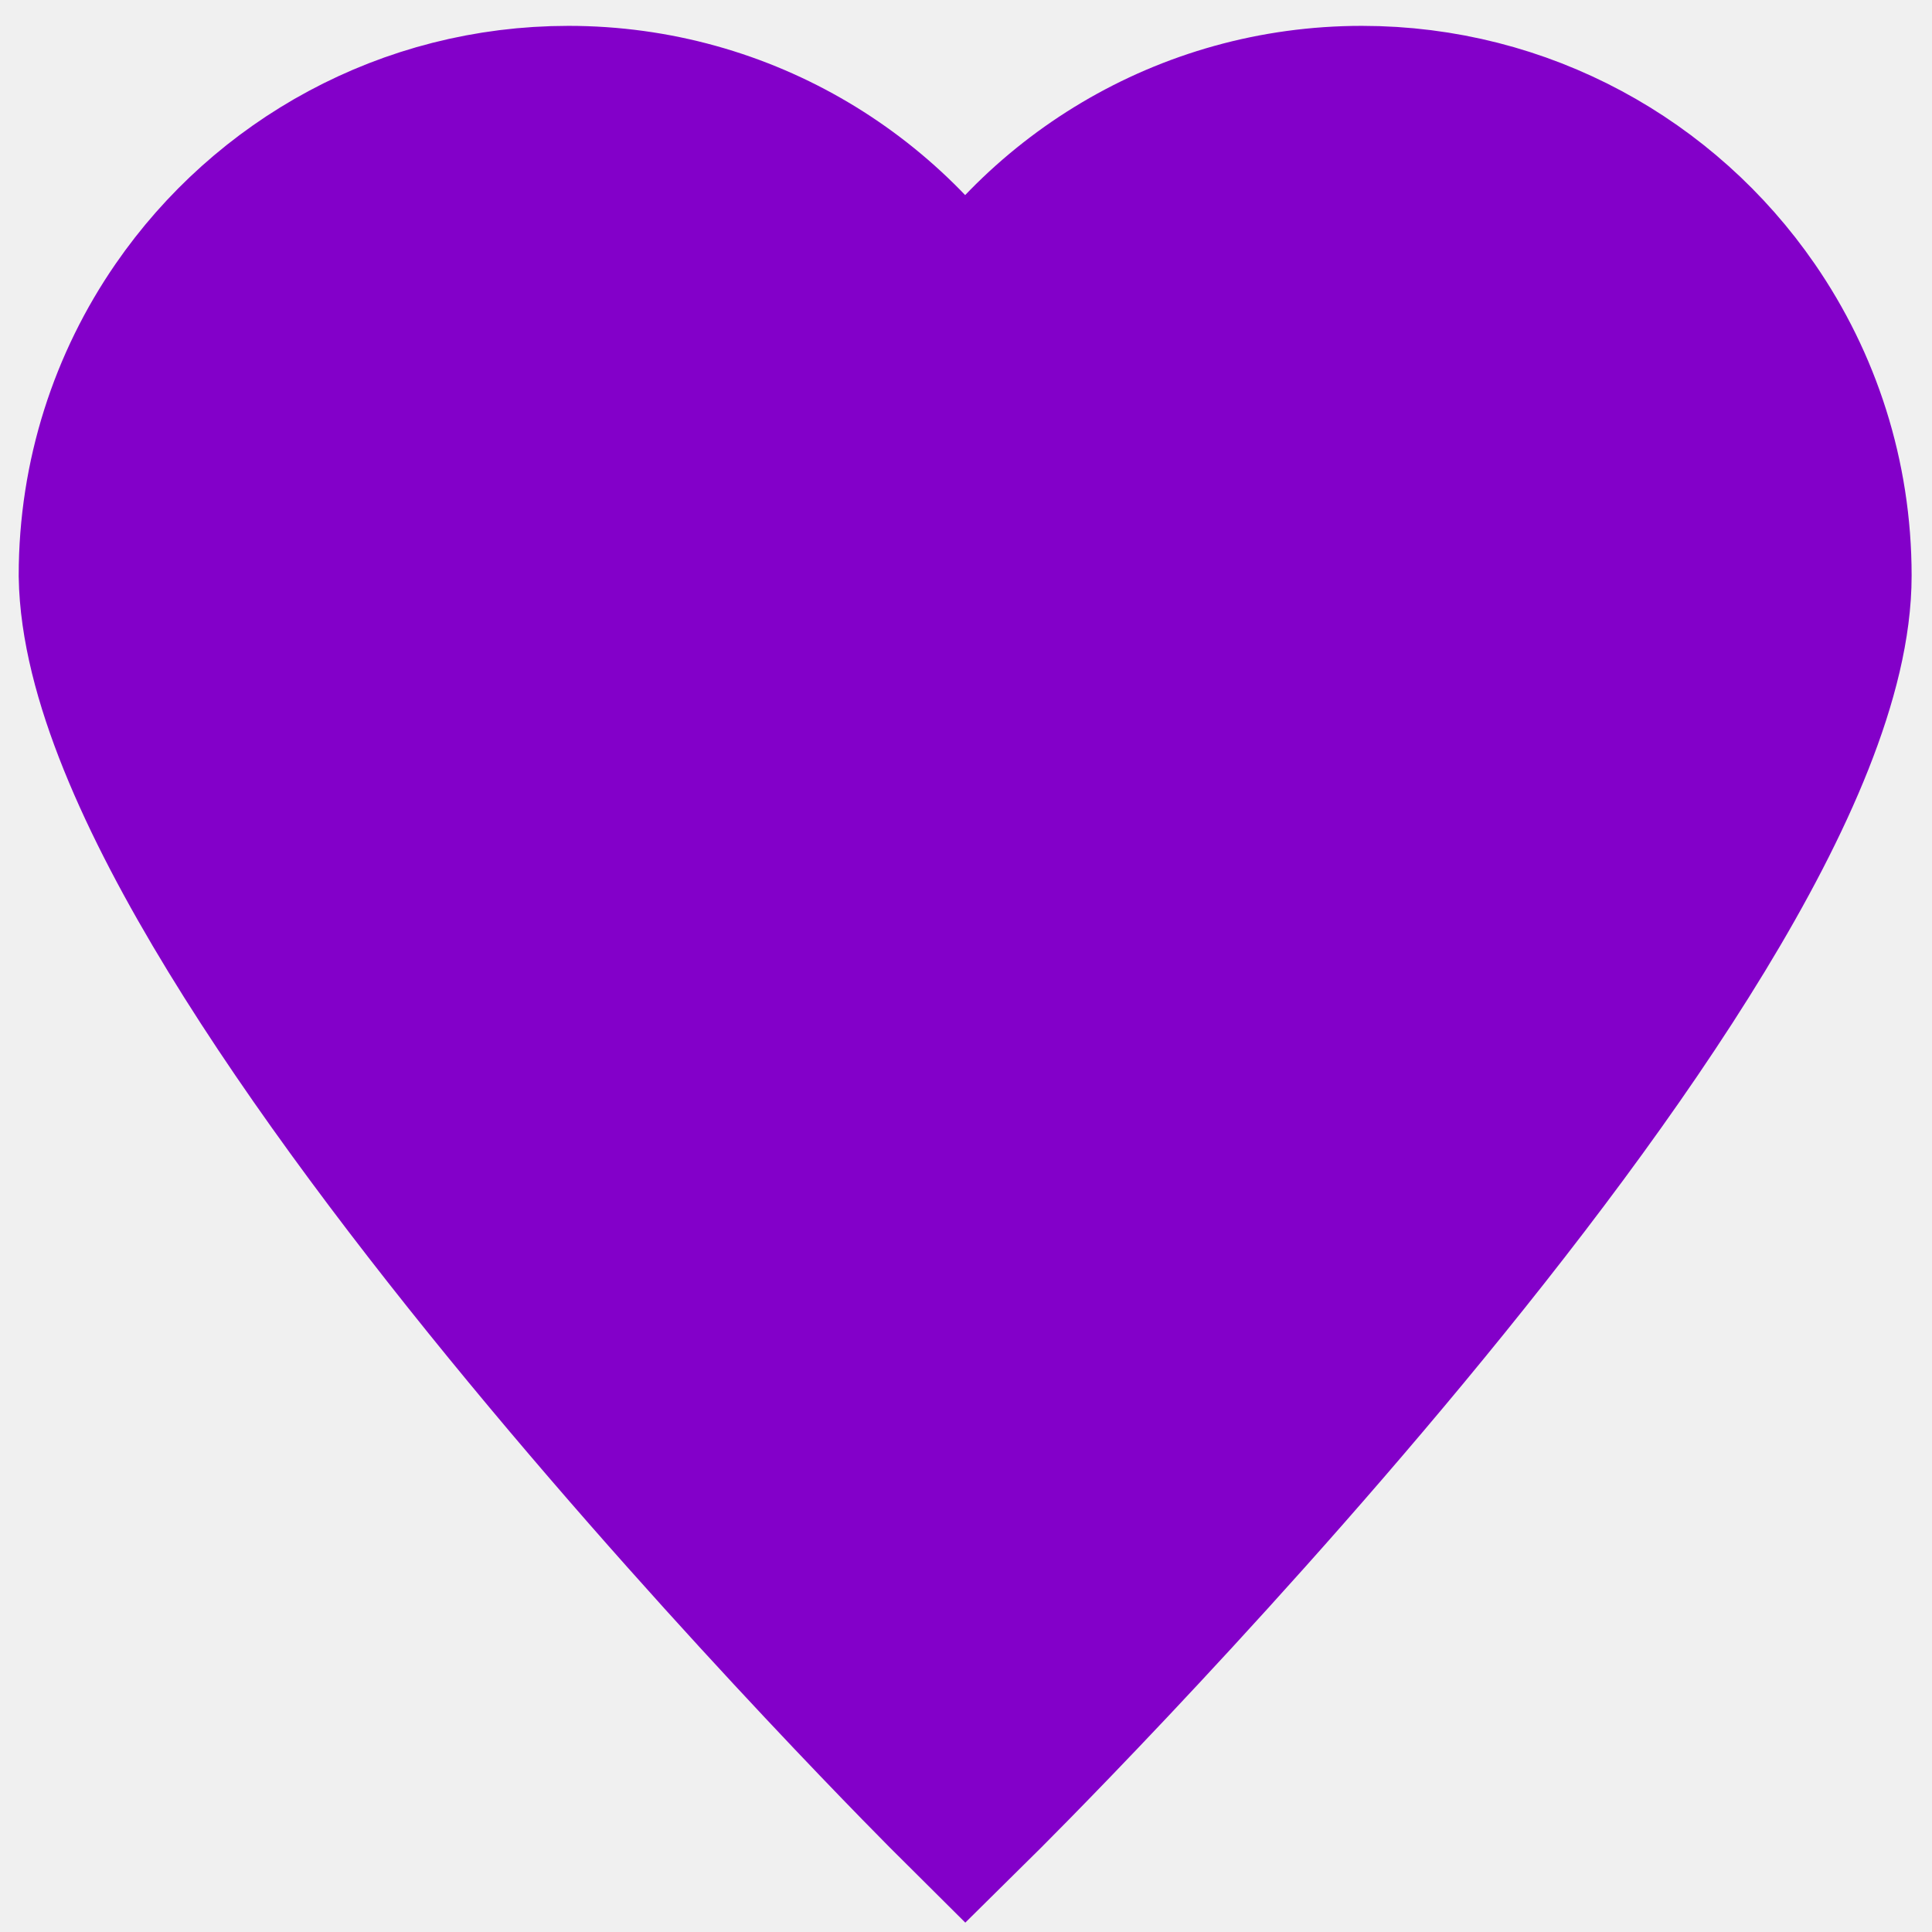
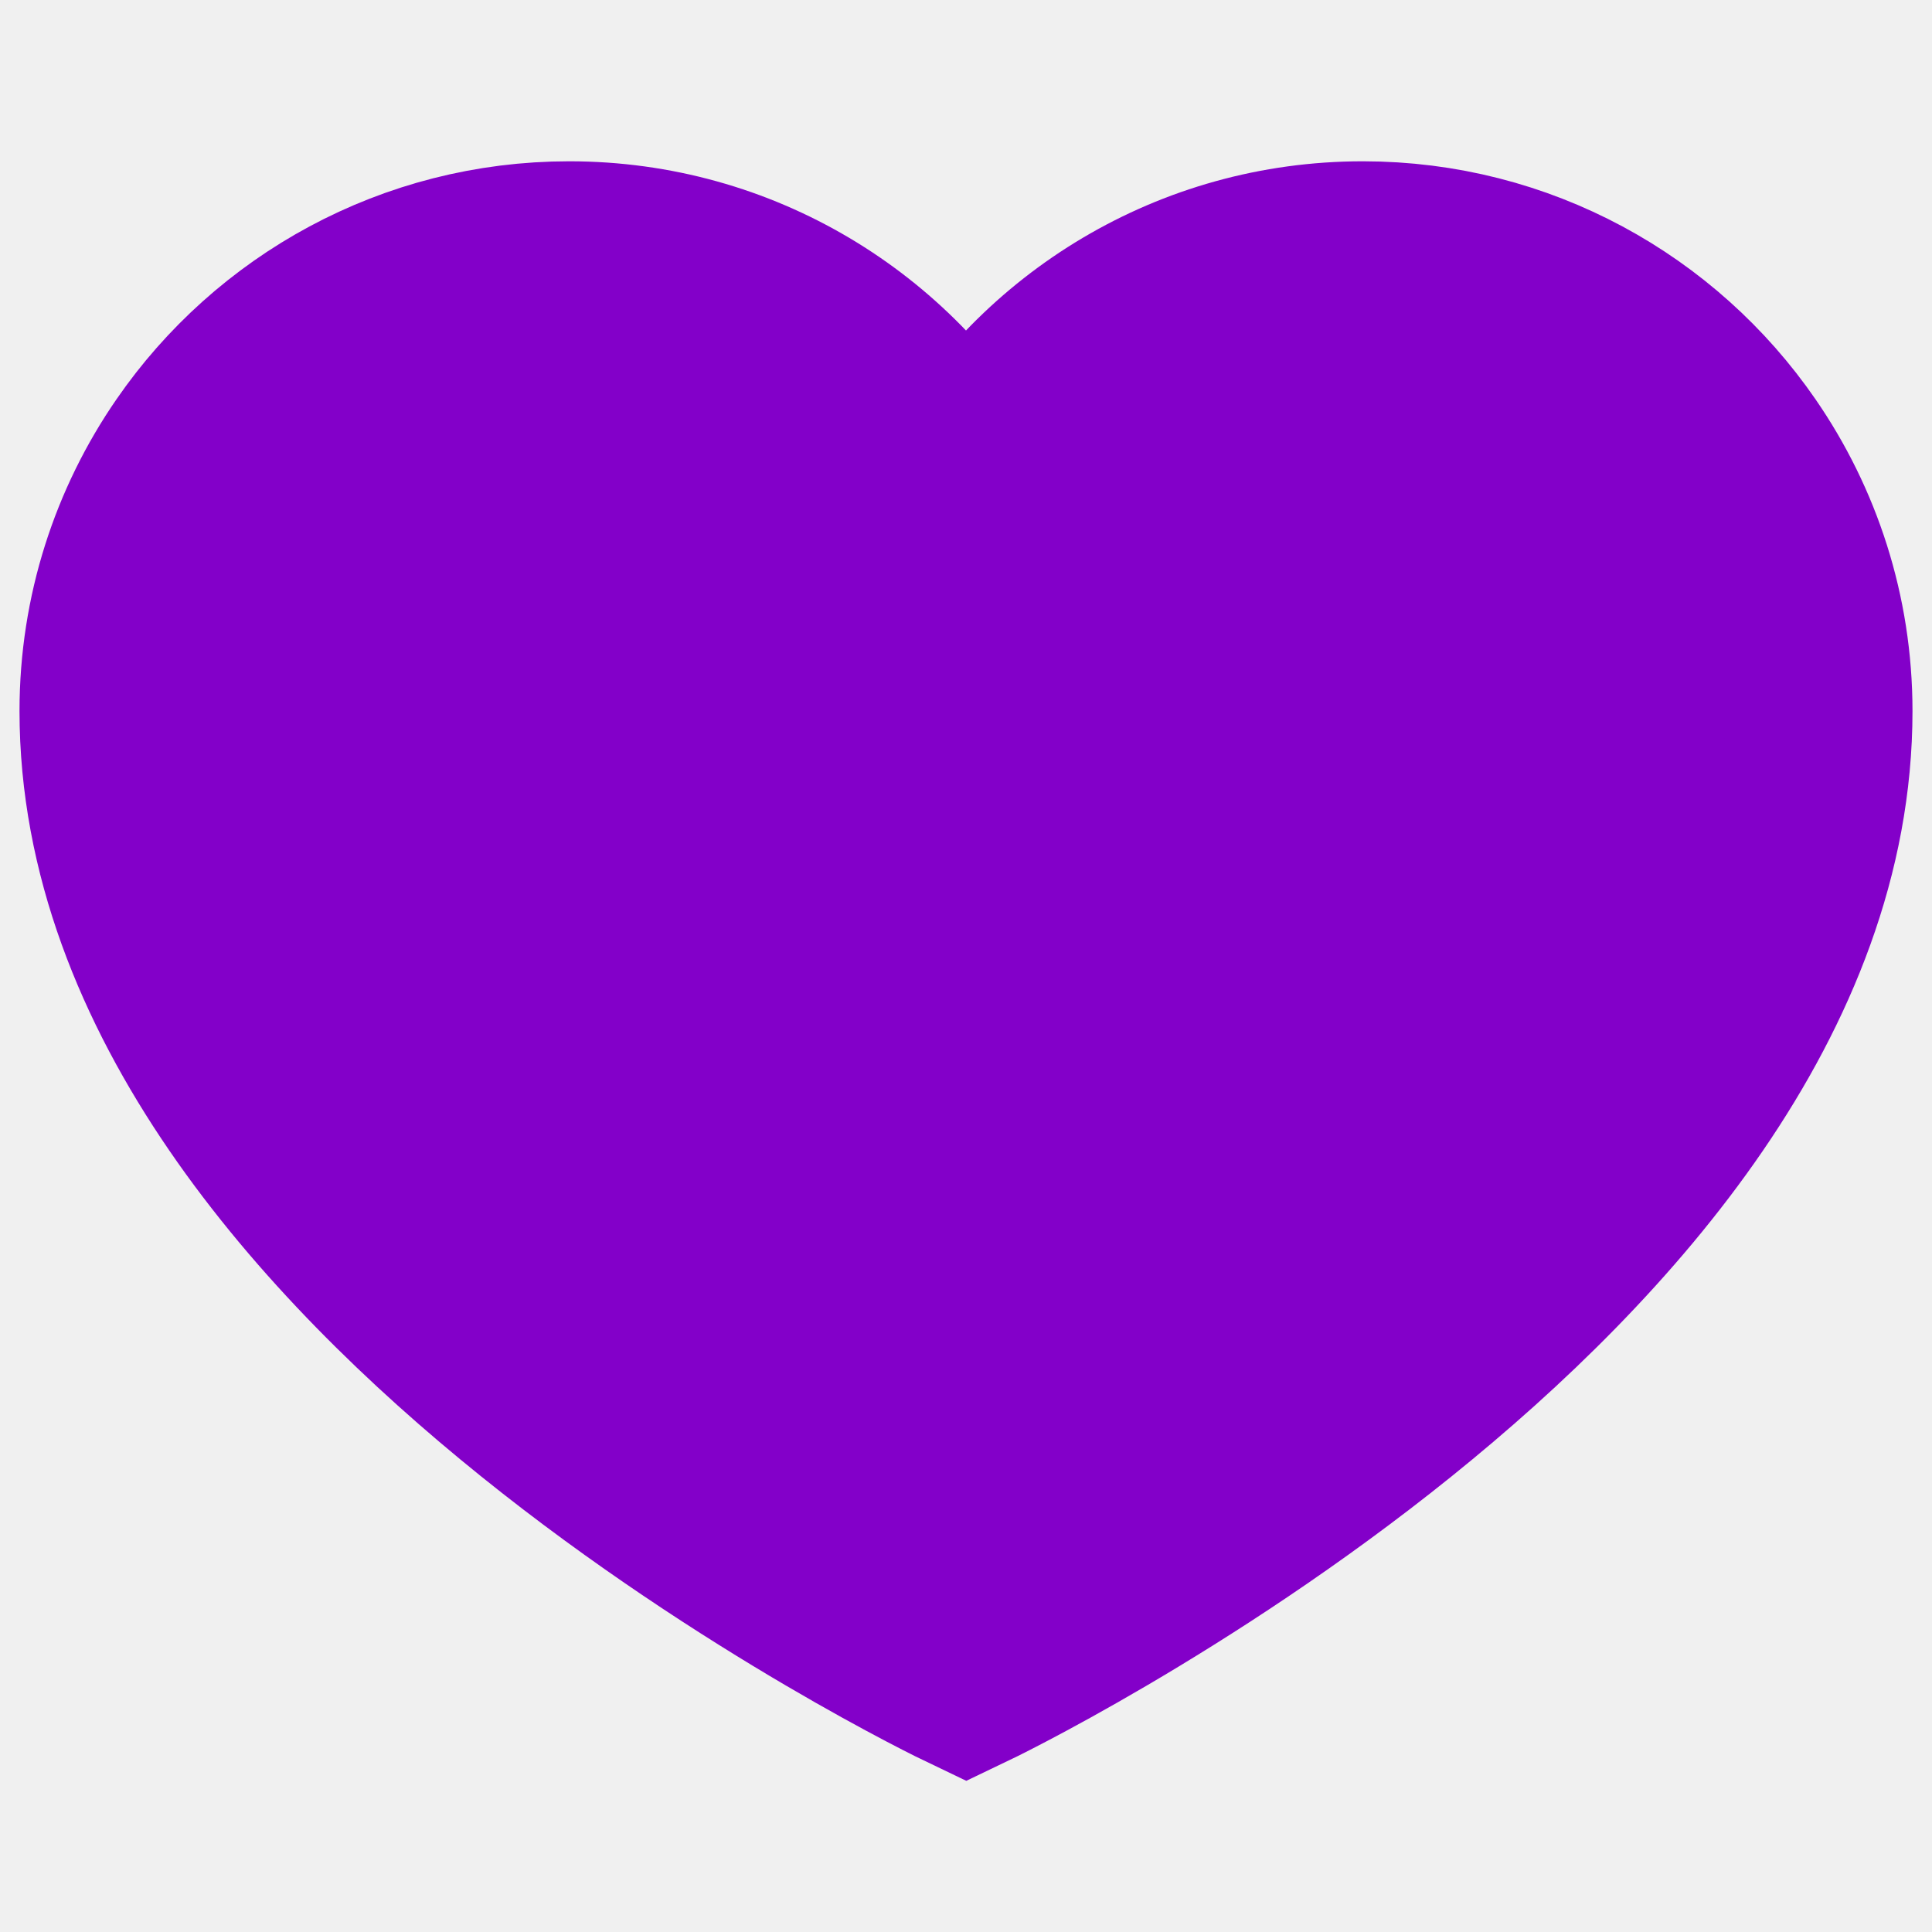
<svg xmlns="http://www.w3.org/2000/svg" width="31" height="31" viewBox="0 0 31 31" fill="none">
  <g clip-path="url(#clip0_175_24)">
-     <path d="M3.09 5.085C2.276 6.264 1.8 7.695 1.8 9.236C1.894 15.225 15.492 28.738 15.492 28.738C15.492 28.738 29.173 15.225 29.173 9.236C29.173 7.695 28.697 6.264 27.883 5.085C26.563 3.17 24.354 1.915 21.852 1.915C19.129 1.915 16.753 3.402 15.492 5.609H15.481C14.22 3.402 11.844 1.915 9.121 1.915C6.619 1.915 4.411 3.17 3.09 5.085Z" fill="#8300C9" stroke="#8300C9" stroke-width="3" />
+     <path d="M3.104 7.258C2.29 8.438 1.813 9.868 1.813 11.409C1.813 20.367 15.505 26.912 15.505 26.912C15.505 26.912 29.187 20.38 29.187 11.409C29.187 9.868 28.71 8.438 27.896 7.258C26.576 5.343 24.367 4.088 21.866 4.088C19.142 4.088 16.766 5.576 15.505 7.782H15.495C14.234 5.576 11.858 4.088 9.134 4.088C6.633 4.088 4.424 5.343 3.104 7.258Z" fill="#8300C9" stroke="#8300C9" stroke-width="3" />
  </g>
  <defs>
    <clipPath id="clip0_175_24">
      <rect width="31" height="31" fill="white" />
    </clipPath>
  </defs>
</svg>
